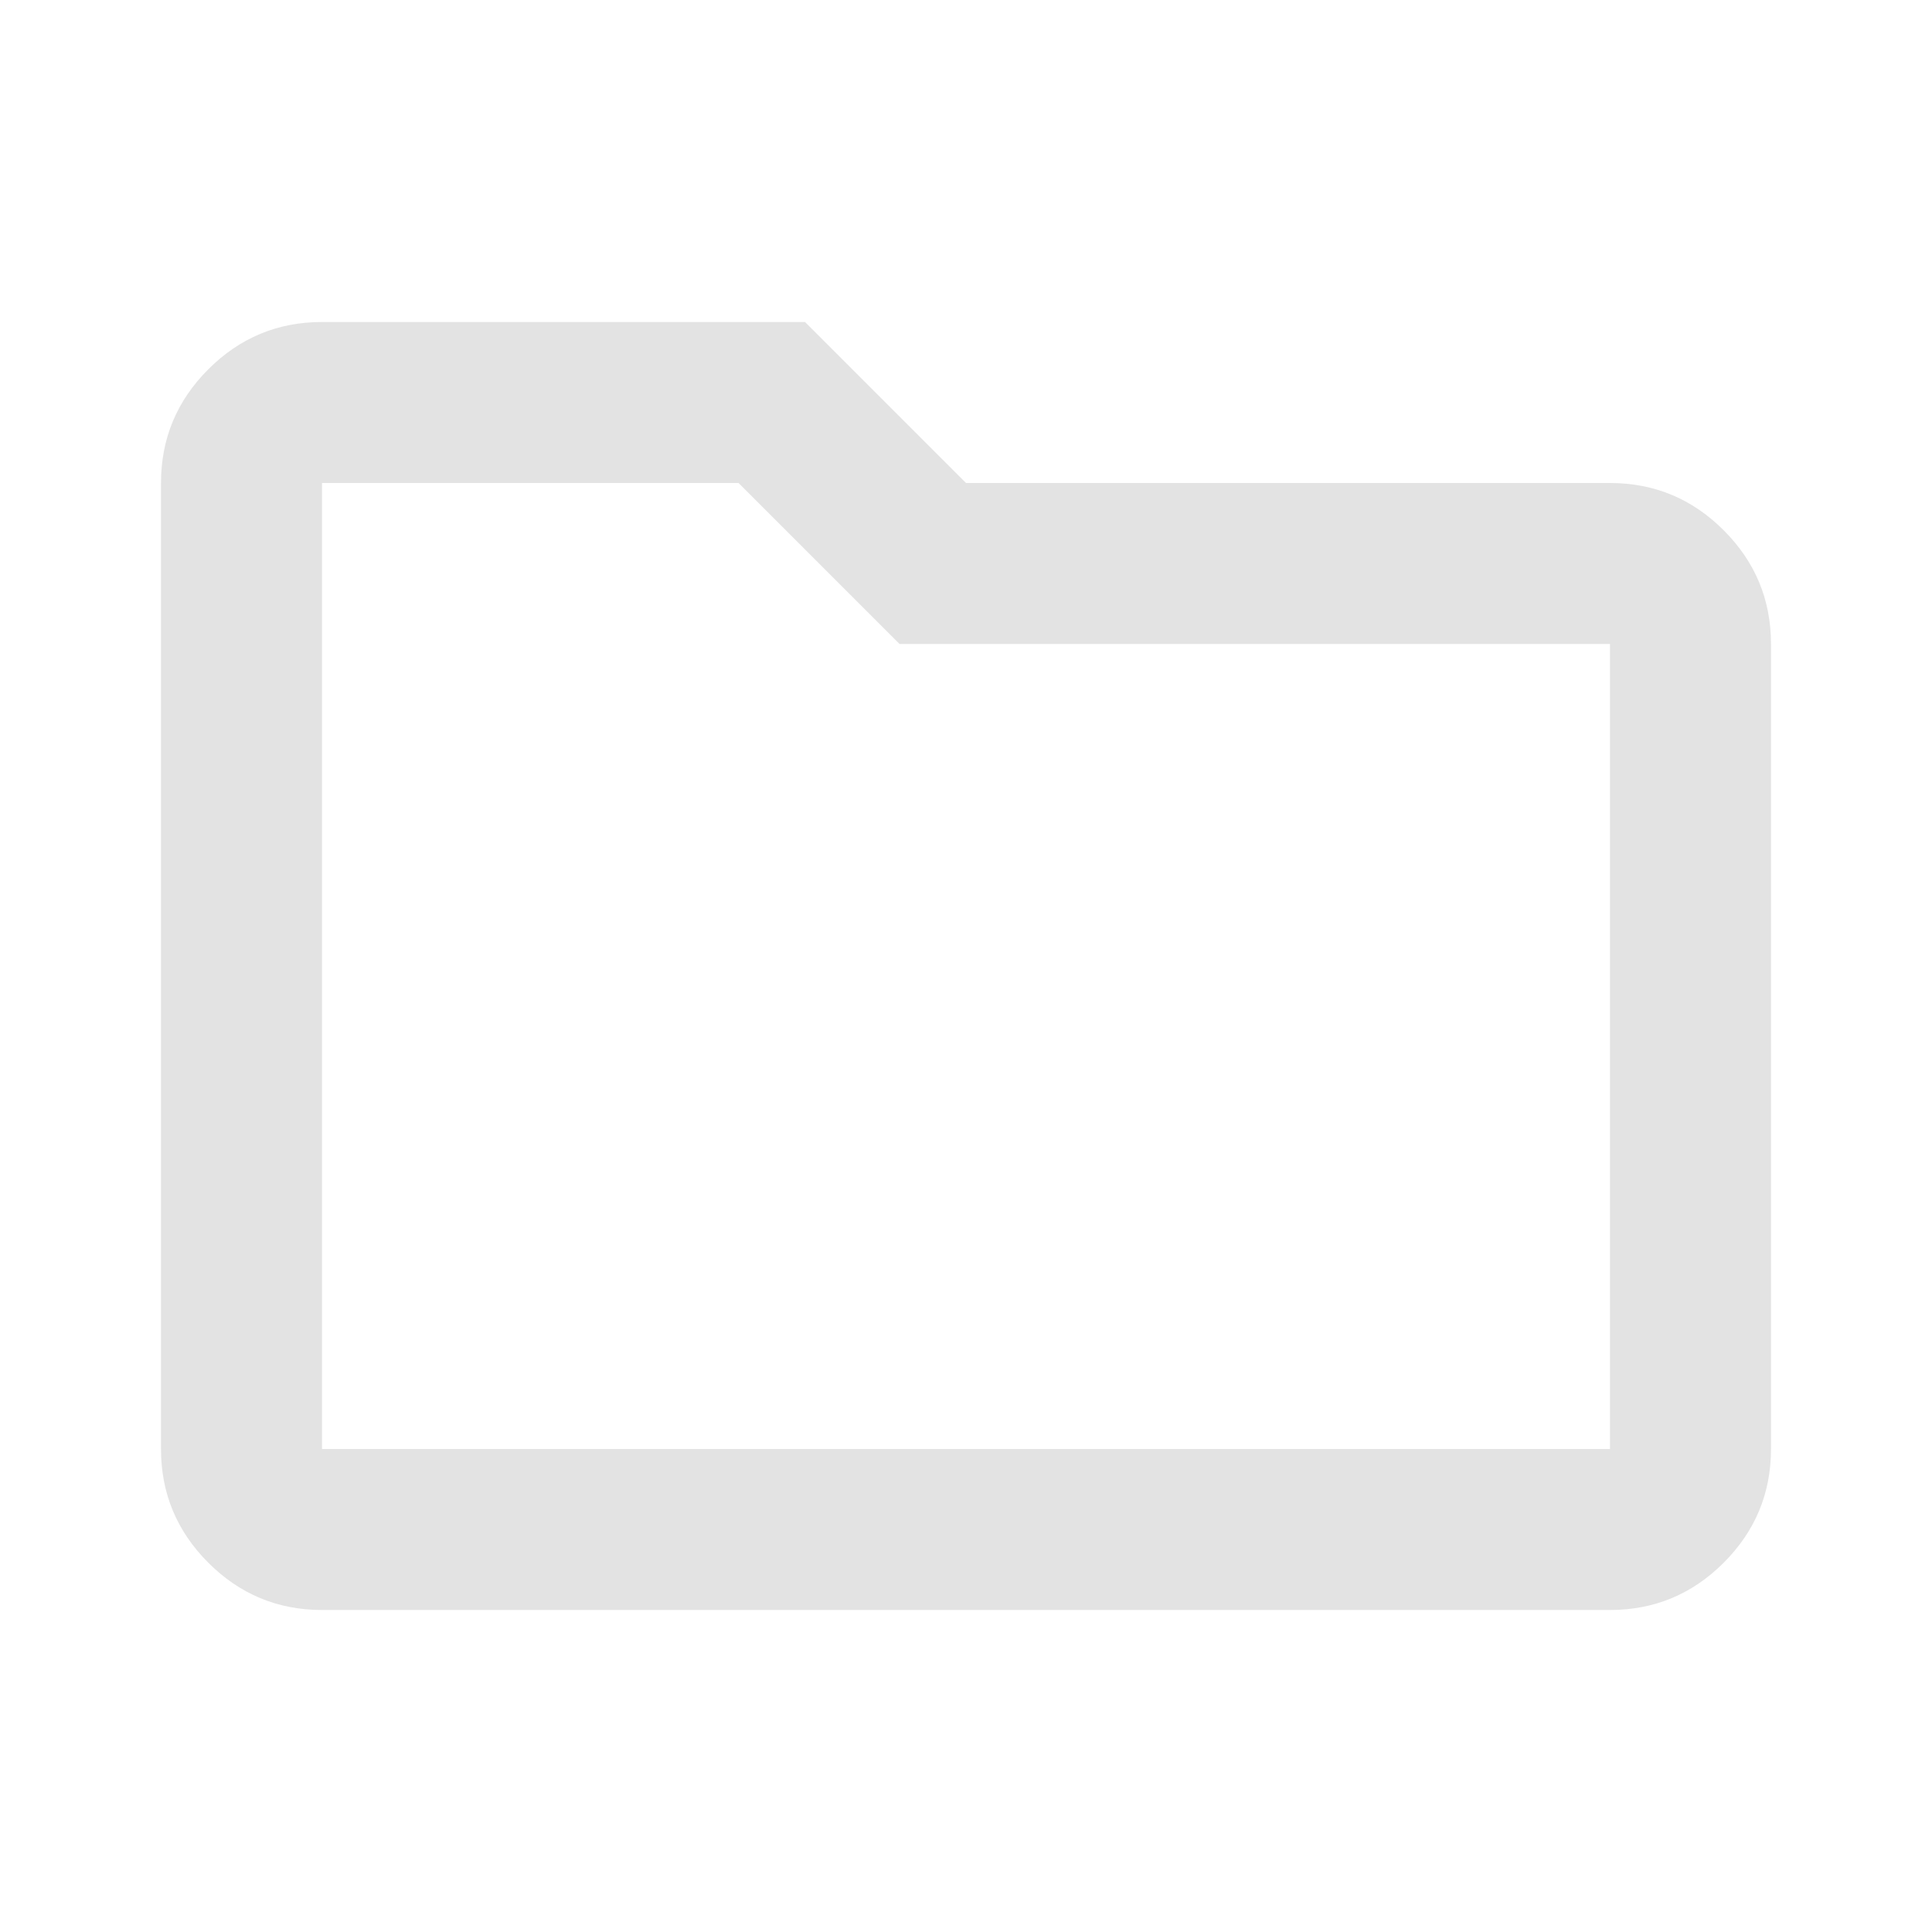
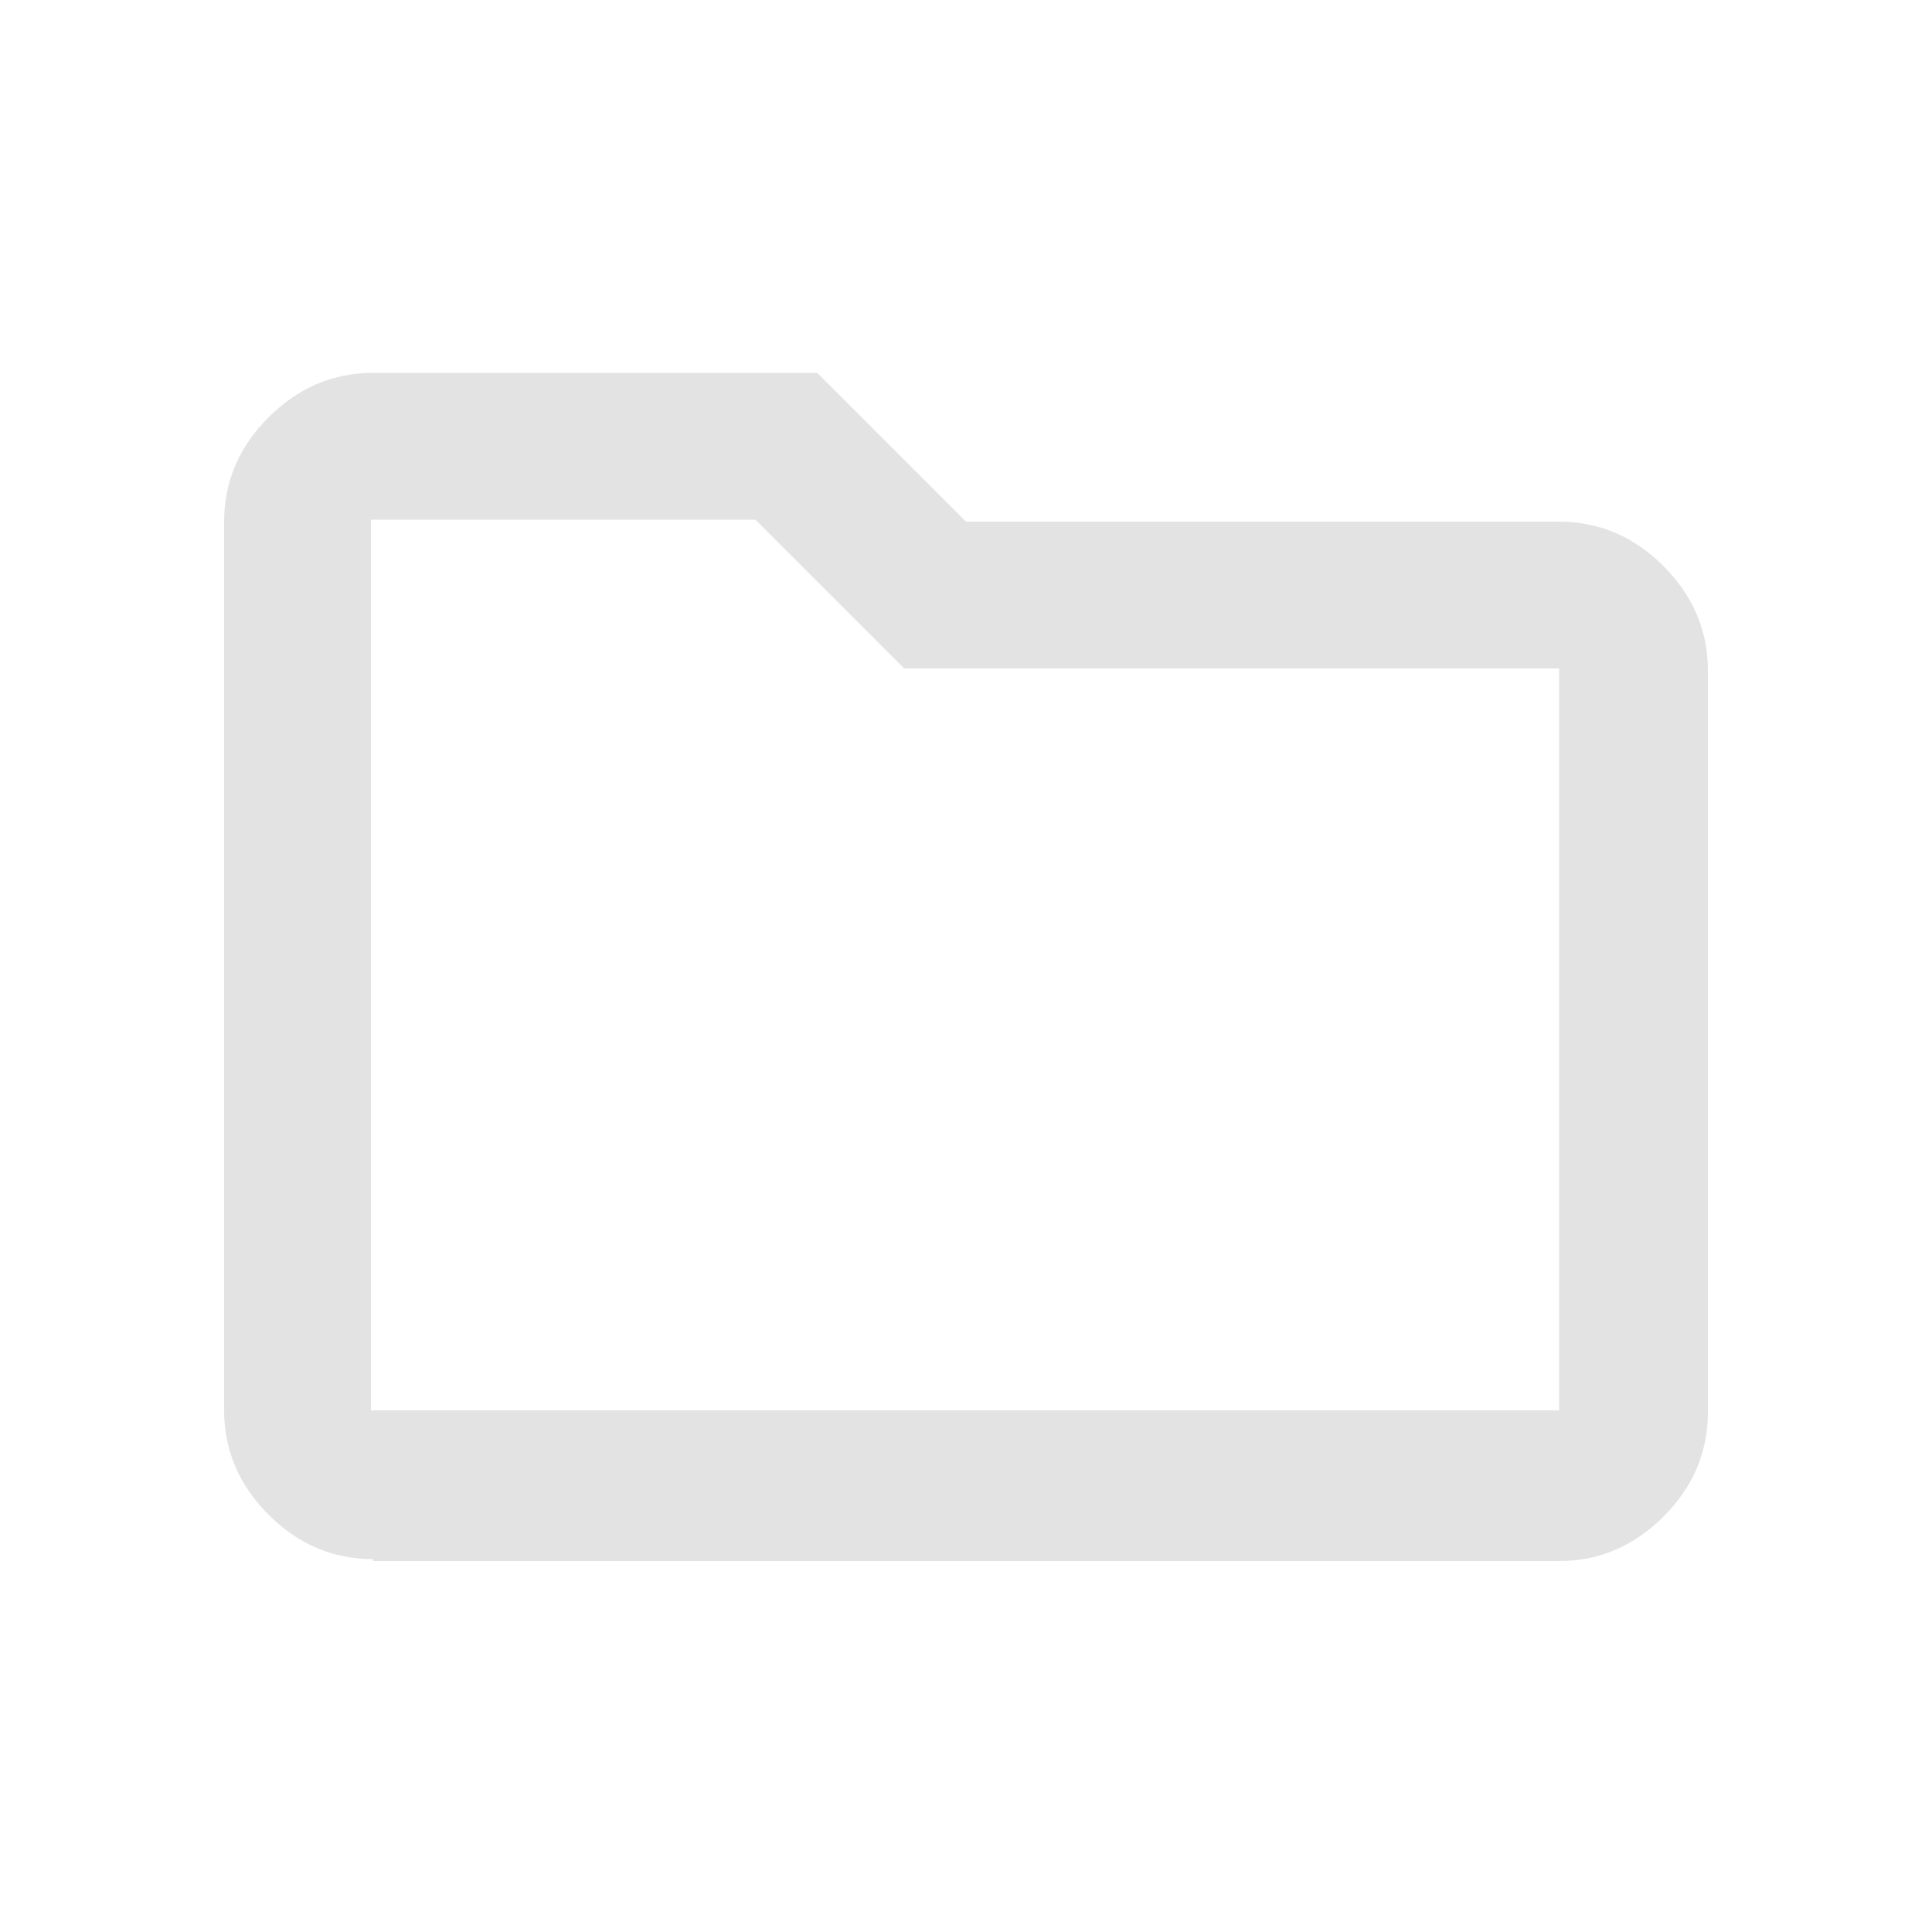
- <svg xmlns="http://www.w3.org/2000/svg" height="24px" viewBox="0 -960 960 960" width="24px" fill="#e3e3e3">
-   <path d="M160-160q-33 0-56.5-23.5T80-240v-480q0-33 23.5-56.5T160-800h240l80 80h320q33 0 56.5 23.5T880-640v400q0 33-23.5 56.5T800-160H160Zm0-80h640v-400H447l-80-80H160v480Zm0 0v-480 480Z" />
+ <svg xmlns="http://www.w3.org/2000/svg" version="1.1" viewBox="0 0 100 100">
+   <defs>
+     <style>
+       .cls-1 {
+         fill: #e3e3e3;
+       }
+     </style>
+   </defs>
+   <g>
+     <g id="_レイヤー_1" data-name="レイヤー_1">
+       <path class="cls-1" d="M19.3,80.7c-2.1,0-3.9-.8-5.4-2.3s-2.3-3.3-2.3-5.4V27c0-2.1.8-3.9,2.3-5.4s3.3-2.3,5.4-2.3h23l7.7,7.7h30.7c2.1,0,3.9.8,5.4,2.3s2.3,3.3,2.3,5.4v38.4c0,2.1-.8,3.9-2.3,5.4s-3.3,2.3-5.4,2.3H19.3ZM19.3,73h61.4v-38.4h-33.9l-7.7-7.7h-19.9v46.1ZM19.3,73V27v46.1Z" />
+     </g>
+   </g>
</svg>
